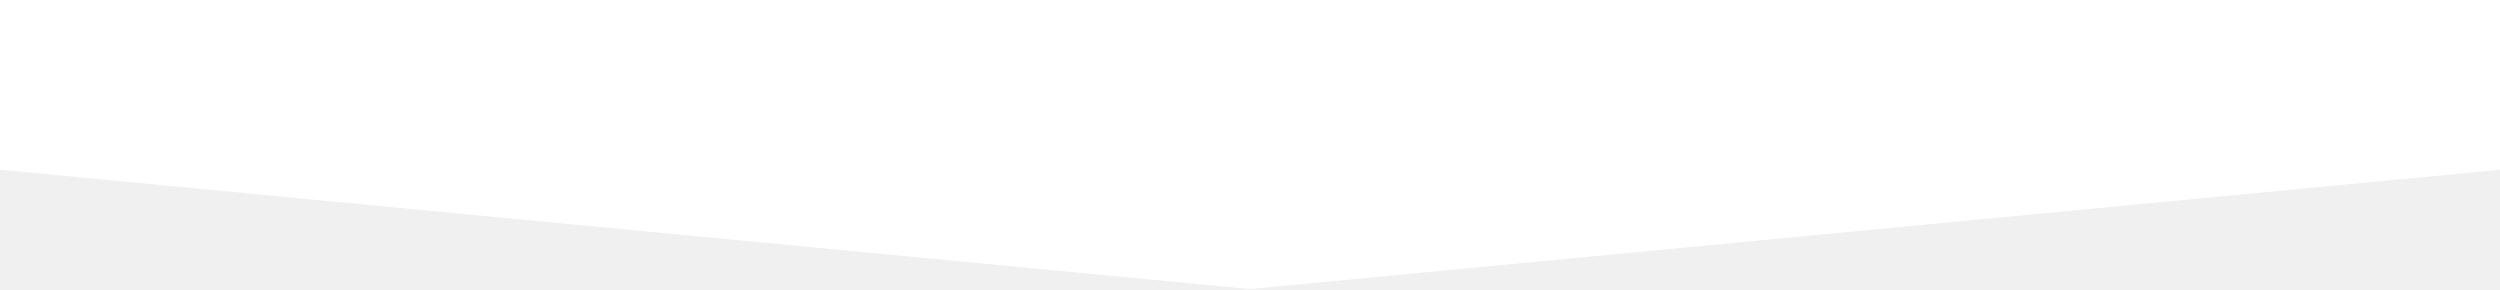
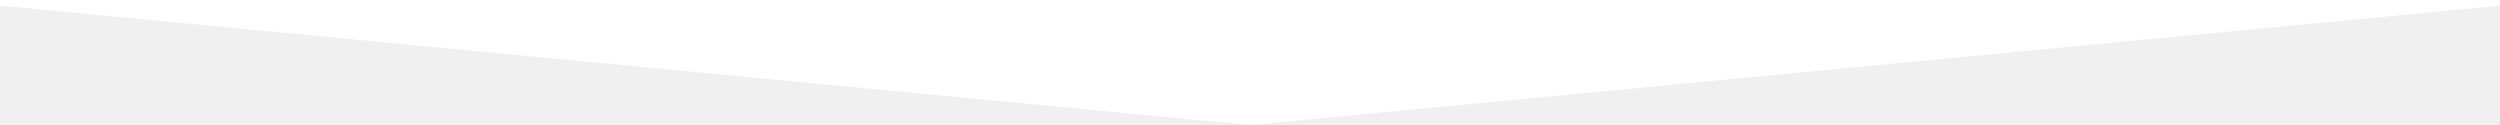
- <svg xmlns="http://www.w3.org/2000/svg" version="1.1" id="Layer_1" x="0px" y="0px" width="320px" height="37px" viewBox="0 12.452 320 37" enable-background="new 0 12.452 320 37" xml:space="preserve">
+ <svg xmlns="http://www.w3.org/2000/svg" version="1.1" id="Layer_1" x="0px" y="0px" viewBox="0 33.452 320 16" enable-background="new 0 12.452 320 37" xml:space="preserve" preserveAspectRatio="none">
  <polygon fill="#ffffff" points="320,12.452 0,12.452 0,34.175 160,49.452 320,34.175 " />
</svg>
